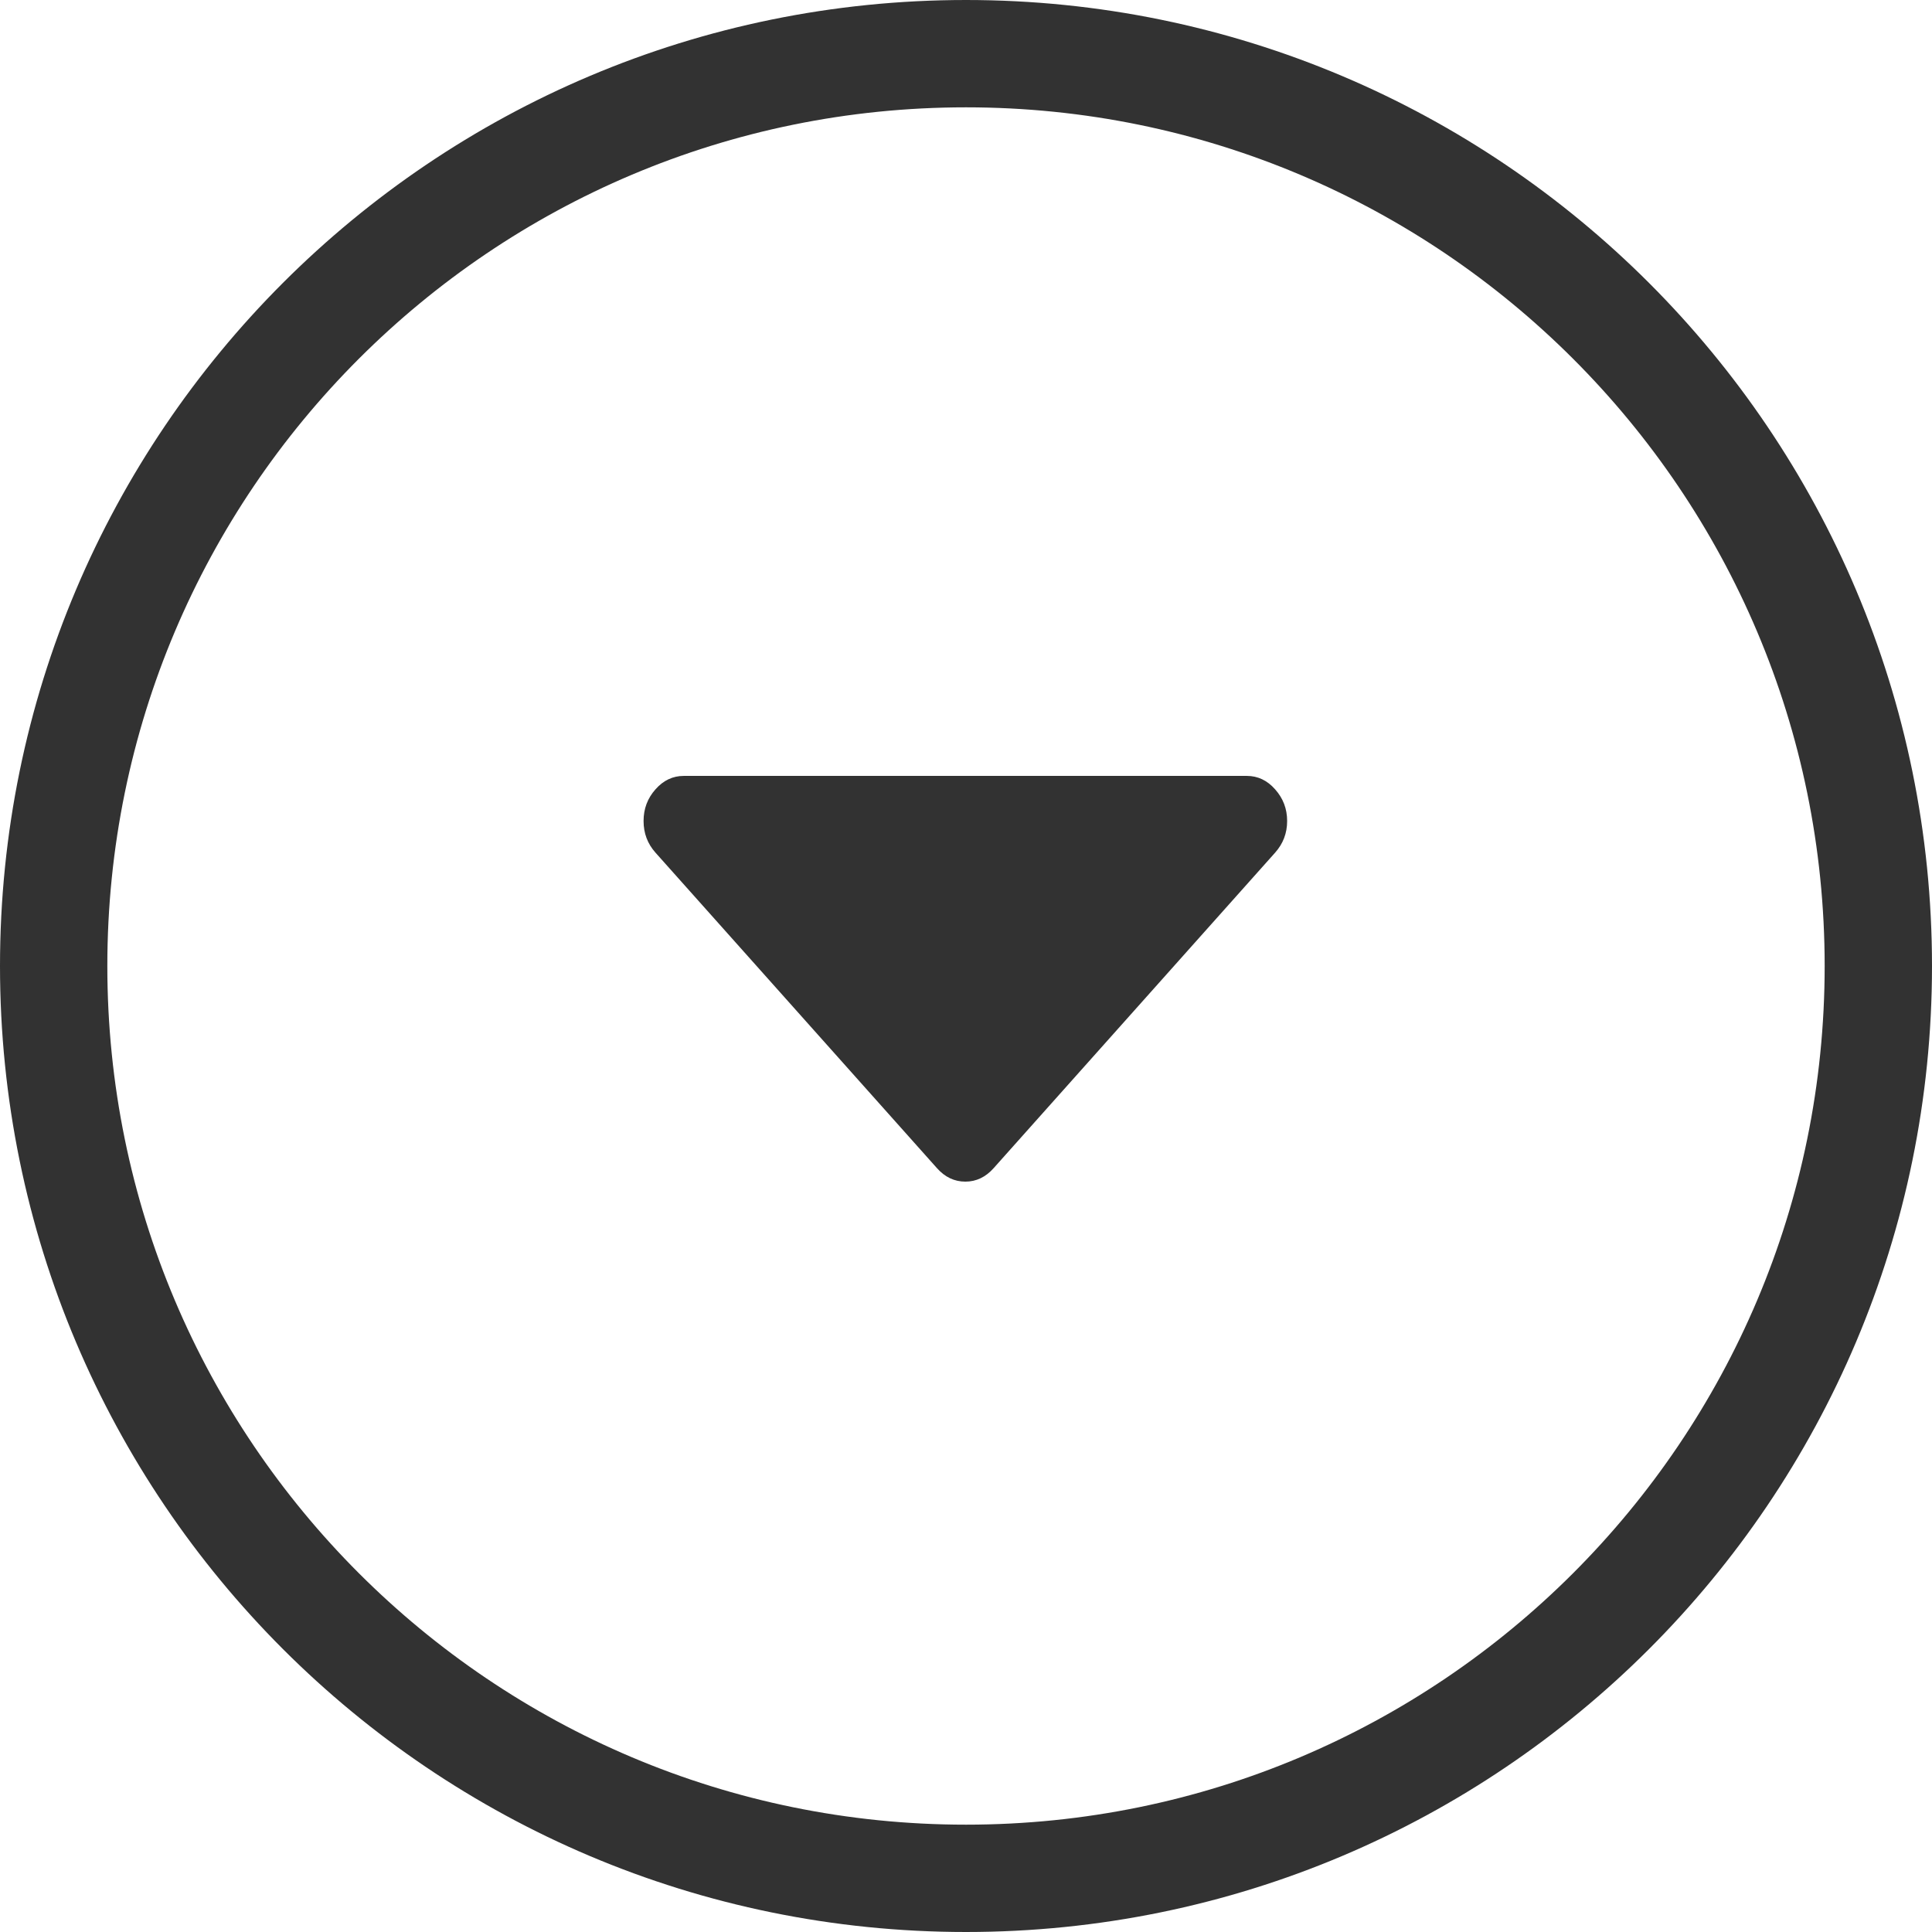
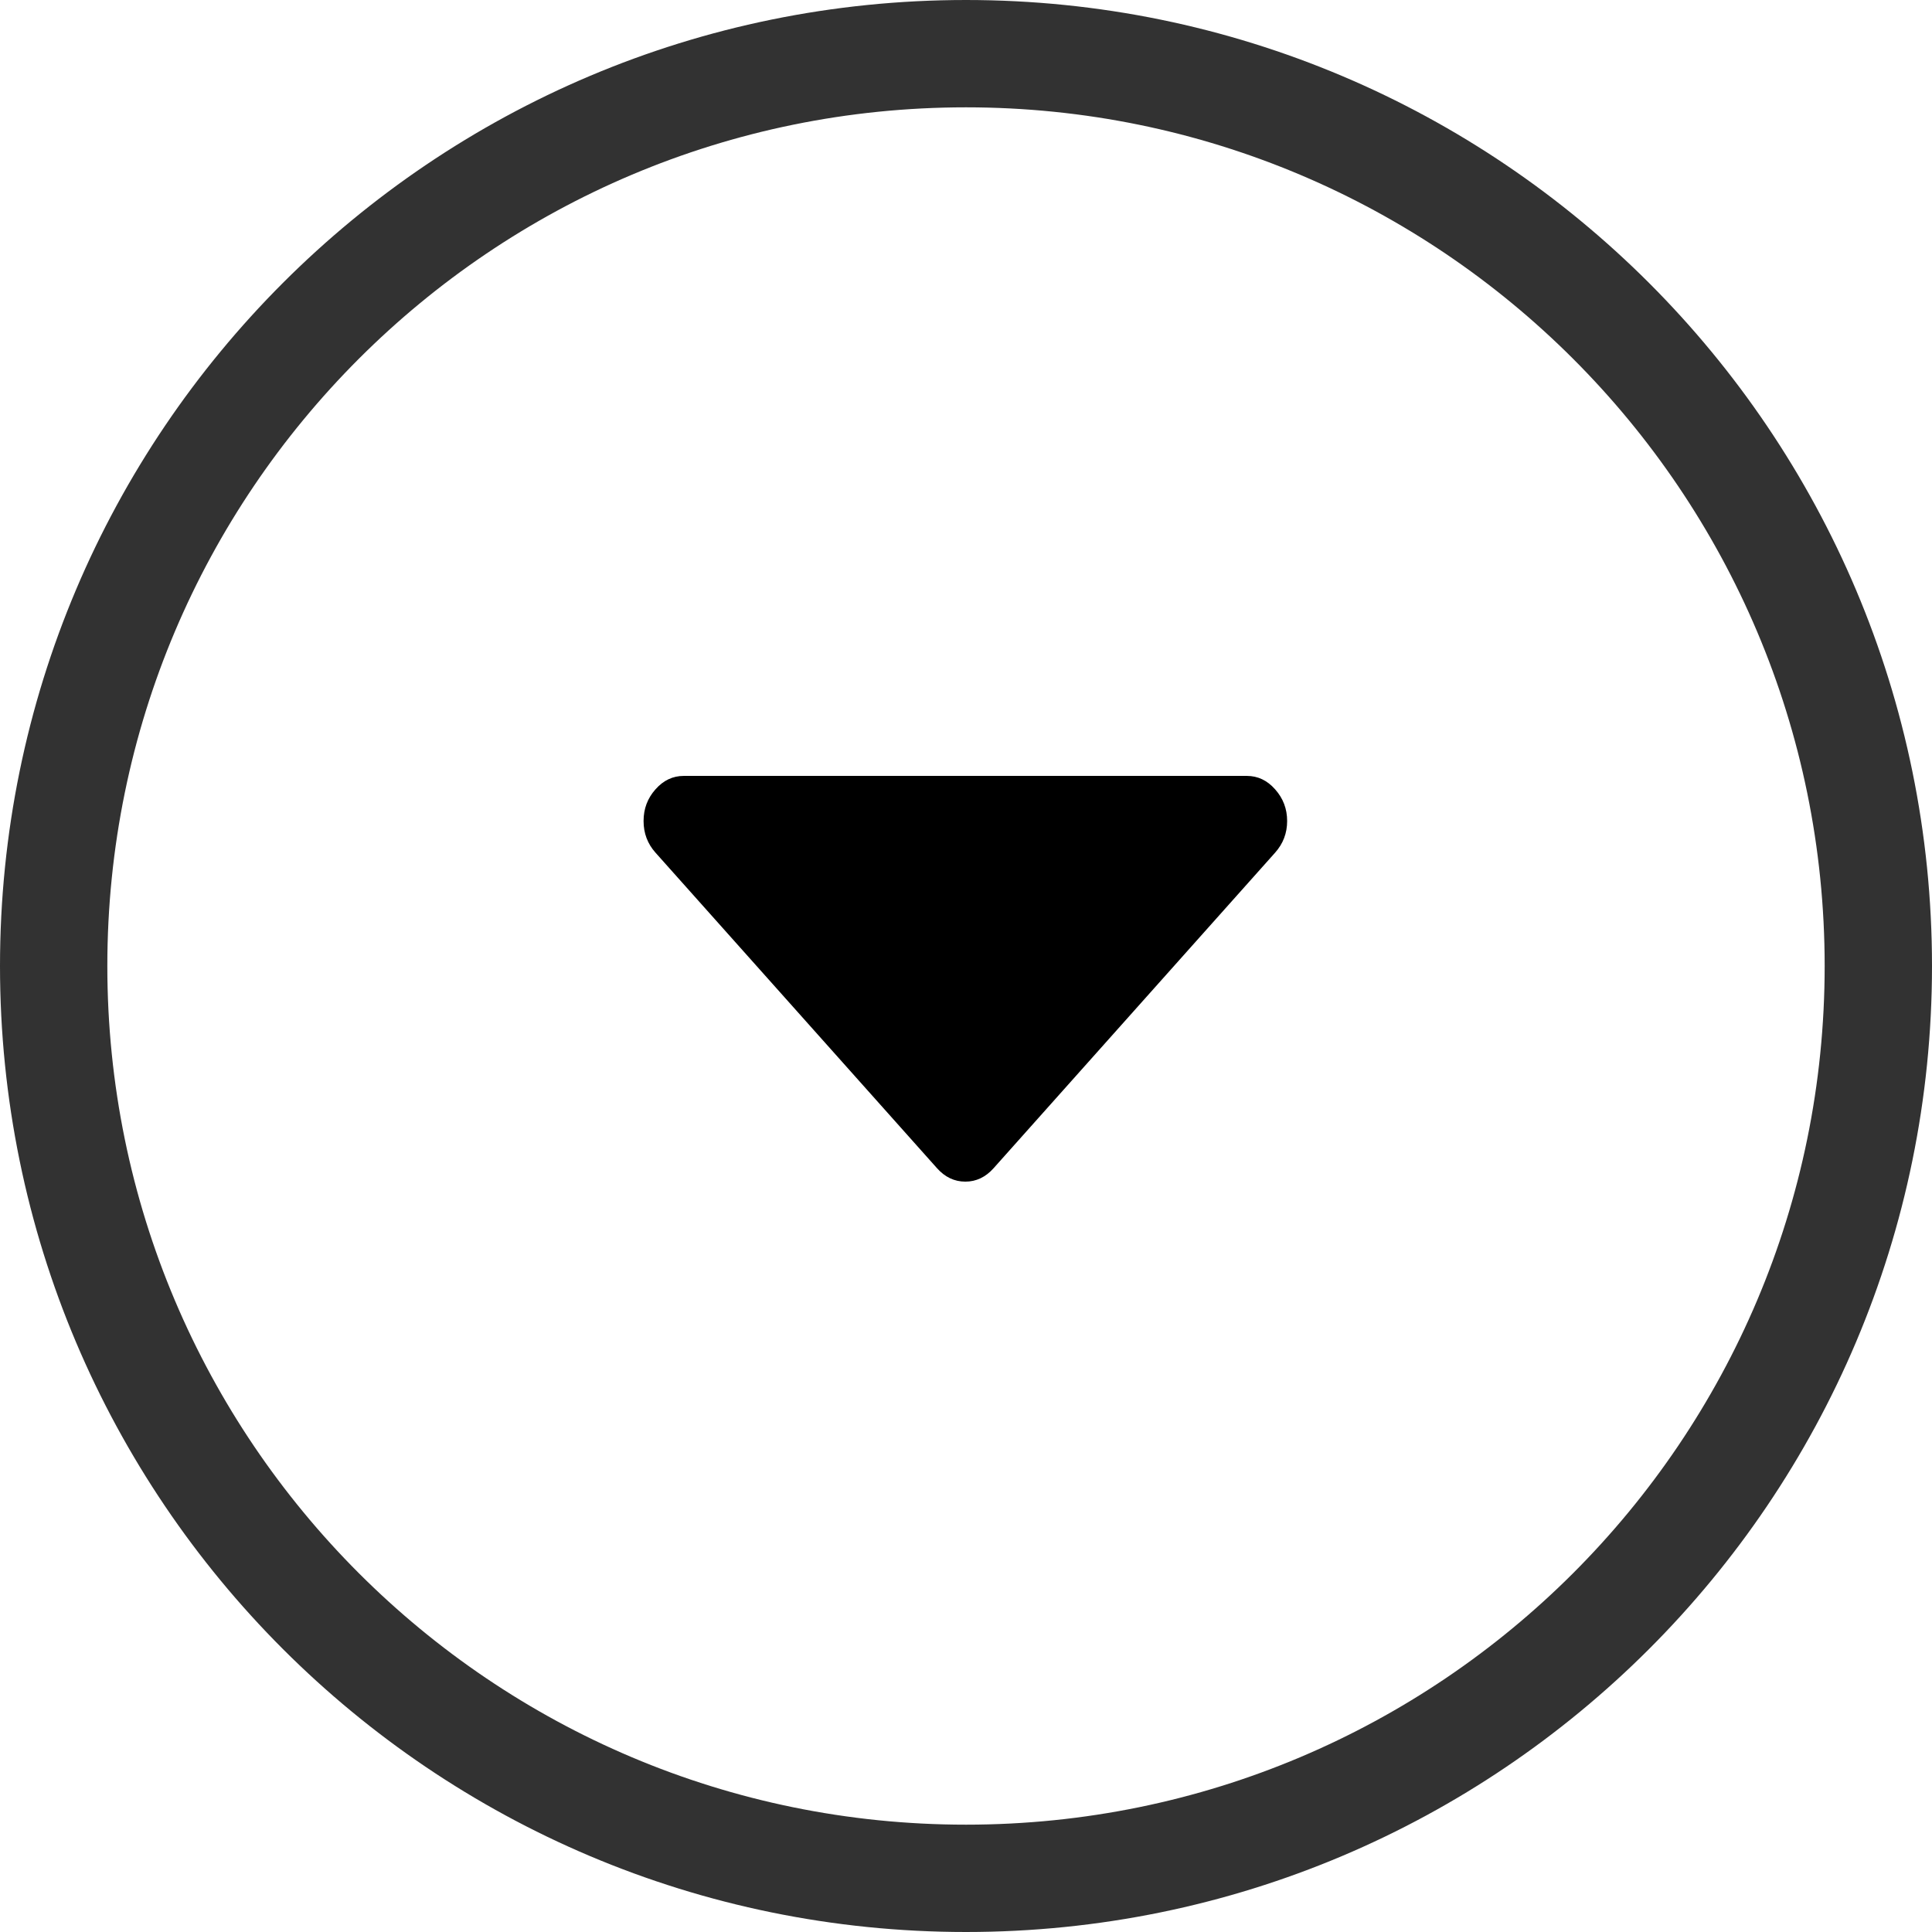
<svg xmlns="http://www.w3.org/2000/svg" width="18px" height="18px" viewBox="0 0 18 18" version="1.1">
-   <g id="search_by_place_icon" stroke="none" stroke-width="1" fill="none" fill-rule="evenodd">
+   <g stroke="none" stroke-width="1" fill="none" fill-rule="evenodd">
    <path stroke="#323232" stroke-width="1" d="M9,0.5 C4.305,0.5 0.5,4.305 0.5,9 C0.5,13.694 4.305,17.5 9,17.5 C13.694,17.5 17.5,13.694 17.5,9 C17.5,4.306 13.694,0.5 9,0.5 Z" />
  </g>
-   <path d="M11.88,7.944 L9.257,10.884 C9.183,10.967 9.095,11.009 8.994,11.009 C8.892,11.009 8.804,10.967 8.73,10.884 L6.107,7.944 C6.033,7.861 5.996,7.763 5.996,7.649 C5.996,7.535 6.033,7.437 6.107,7.354 C6.181,7.27 6.269,7.229 6.37,7.229 L11.617,7.229 C11.718,7.229 11.806,7.27 11.88,7.354 C11.954,7.437 11.992,7.535 11.992,7.649 C11.992,7.763 11.954,7.861 11.88,7.944 L11.88,7.944 Z" id="fa-caret-up-копия-2" fill="#323232" />
+   <path d="M11.88,7.944 L9.257,10.884 C9.183,10.967 9.095,11.009 8.994,11.009 C8.892,11.009 8.804,10.967 8.73,10.884 L6.107,7.944 C6.033,7.861 5.996,7.763 5.996,7.649 C5.996,7.535 6.033,7.437 6.107,7.354 C6.181,7.27 6.269,7.229 6.37,7.229 L11.617,7.229 C11.718,7.229 11.806,7.27 11.88,7.354 C11.954,7.437 11.992,7.535 11.992,7.649 C11.992,7.763 11.954,7.861 11.88,7.944 L11.88,7.944 Z" id="fa-caret-up-копия-2" />
</svg>
